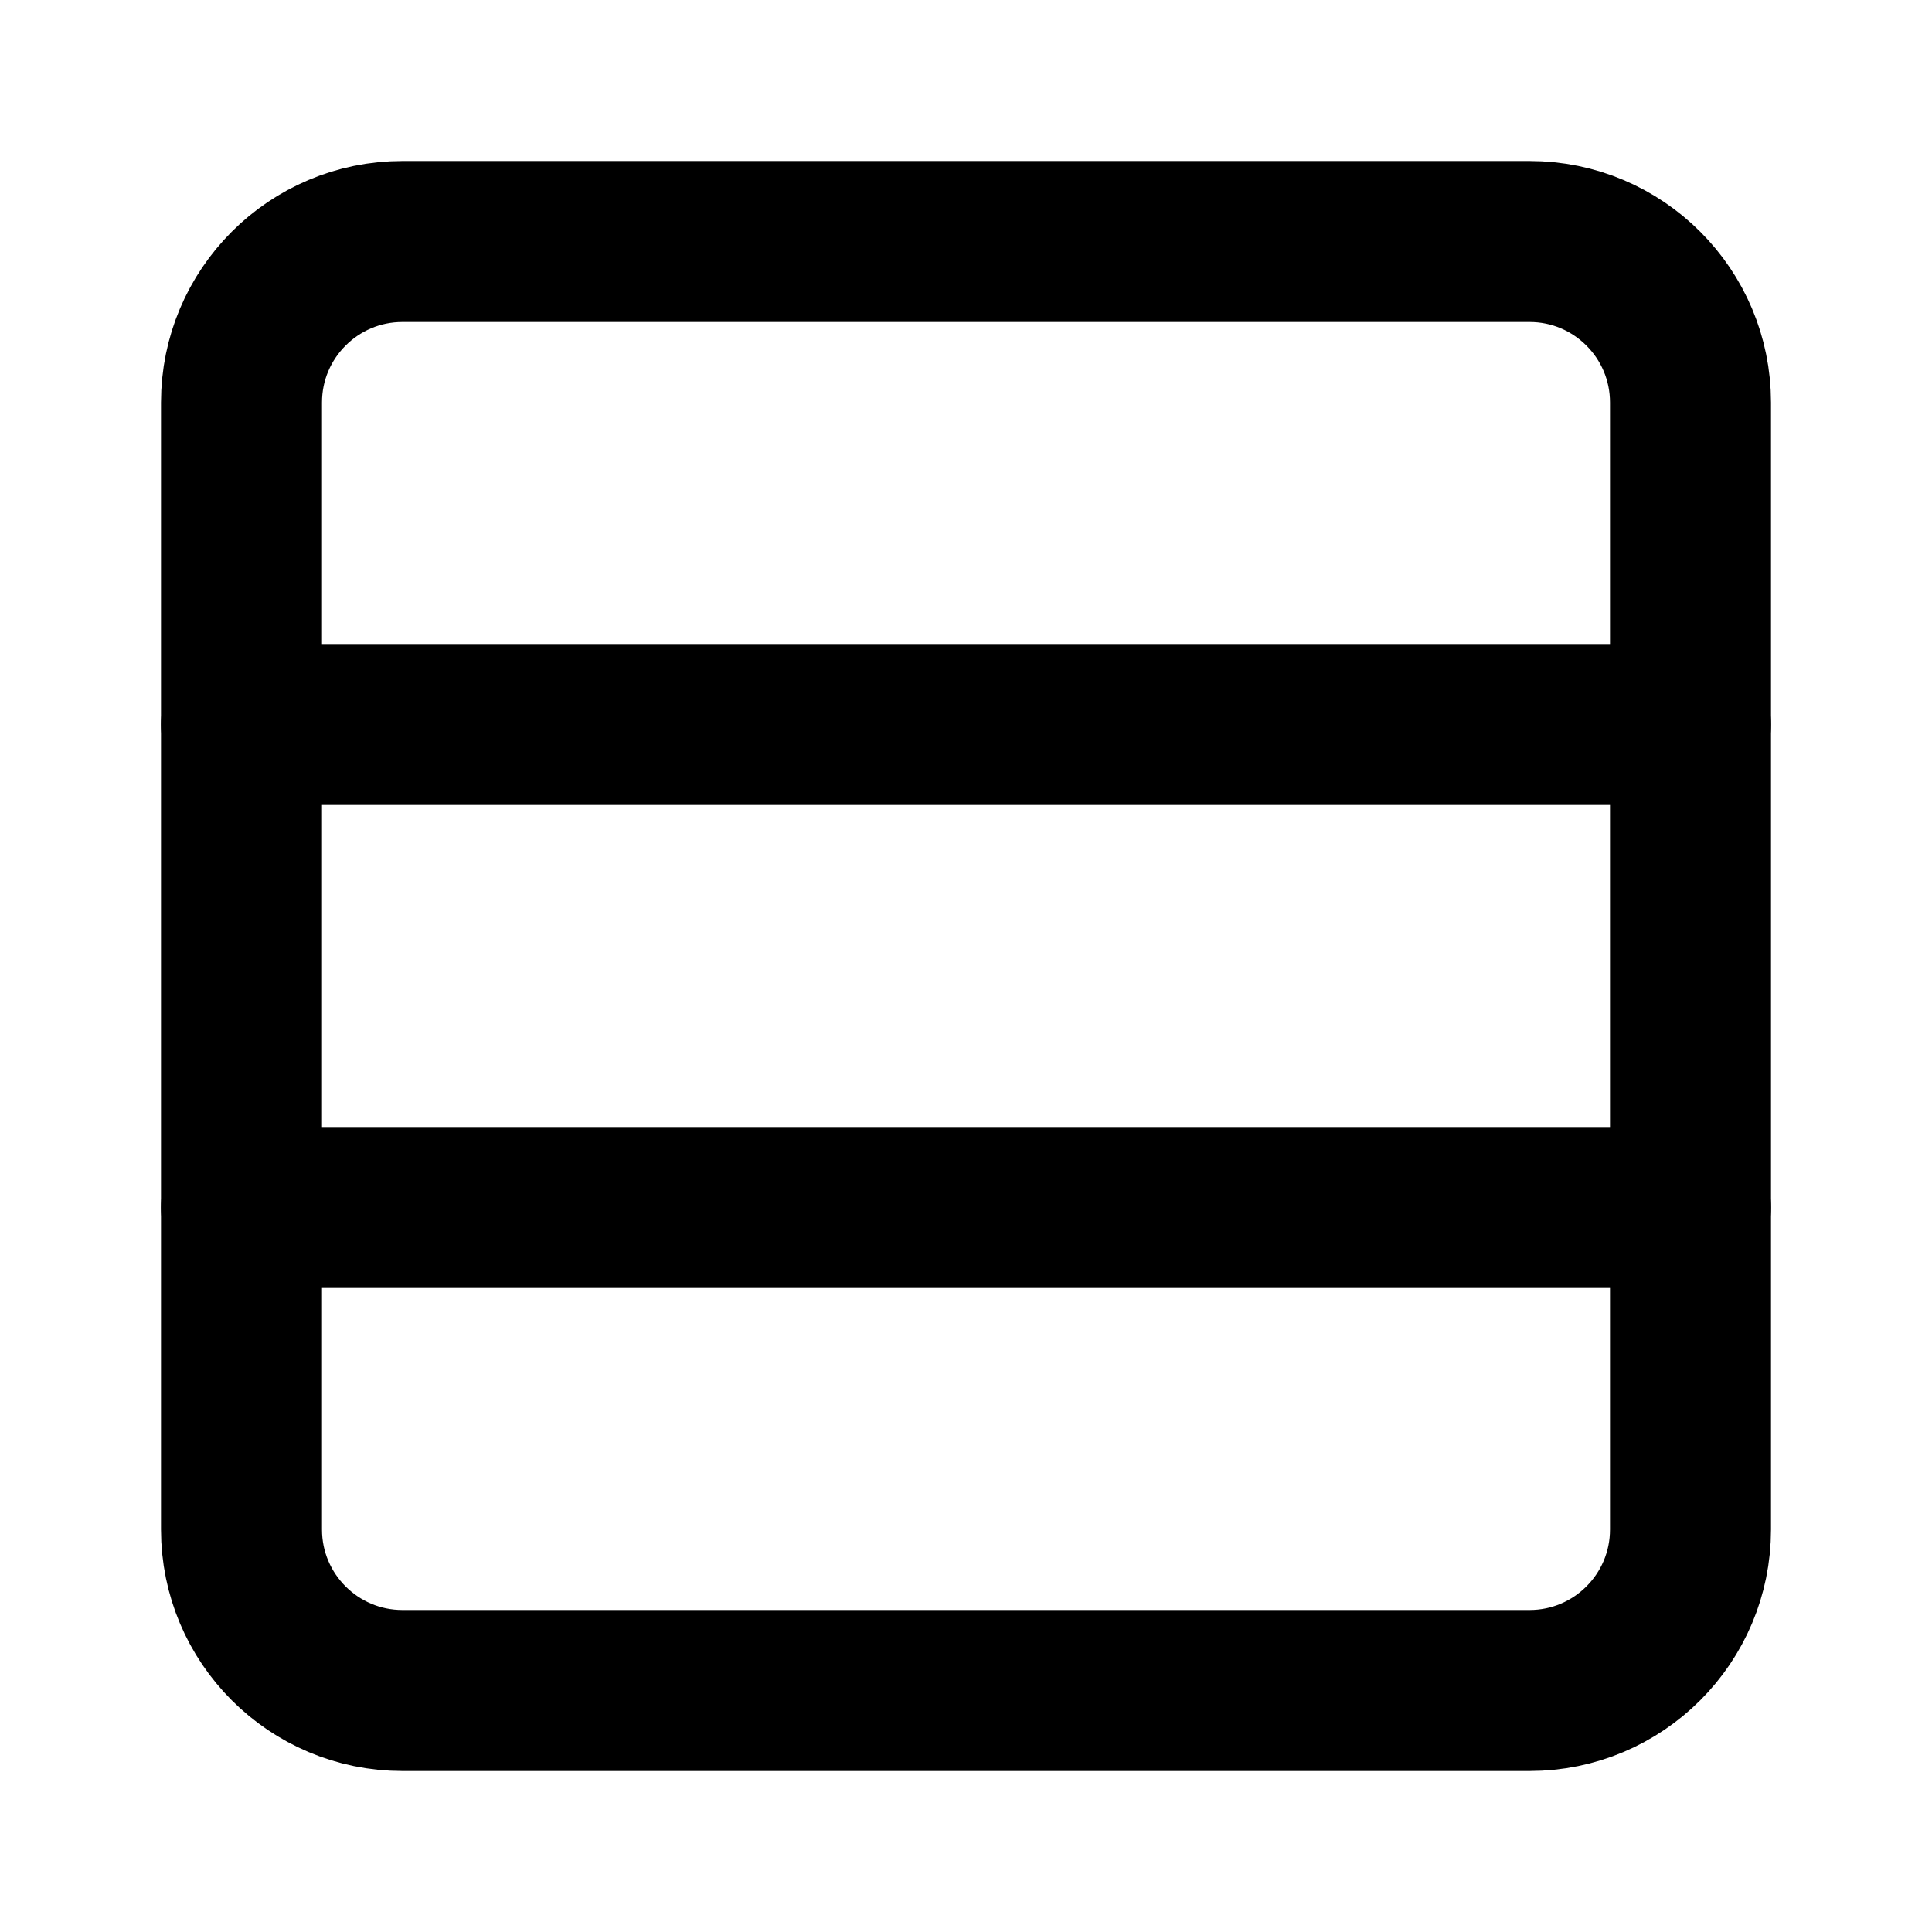
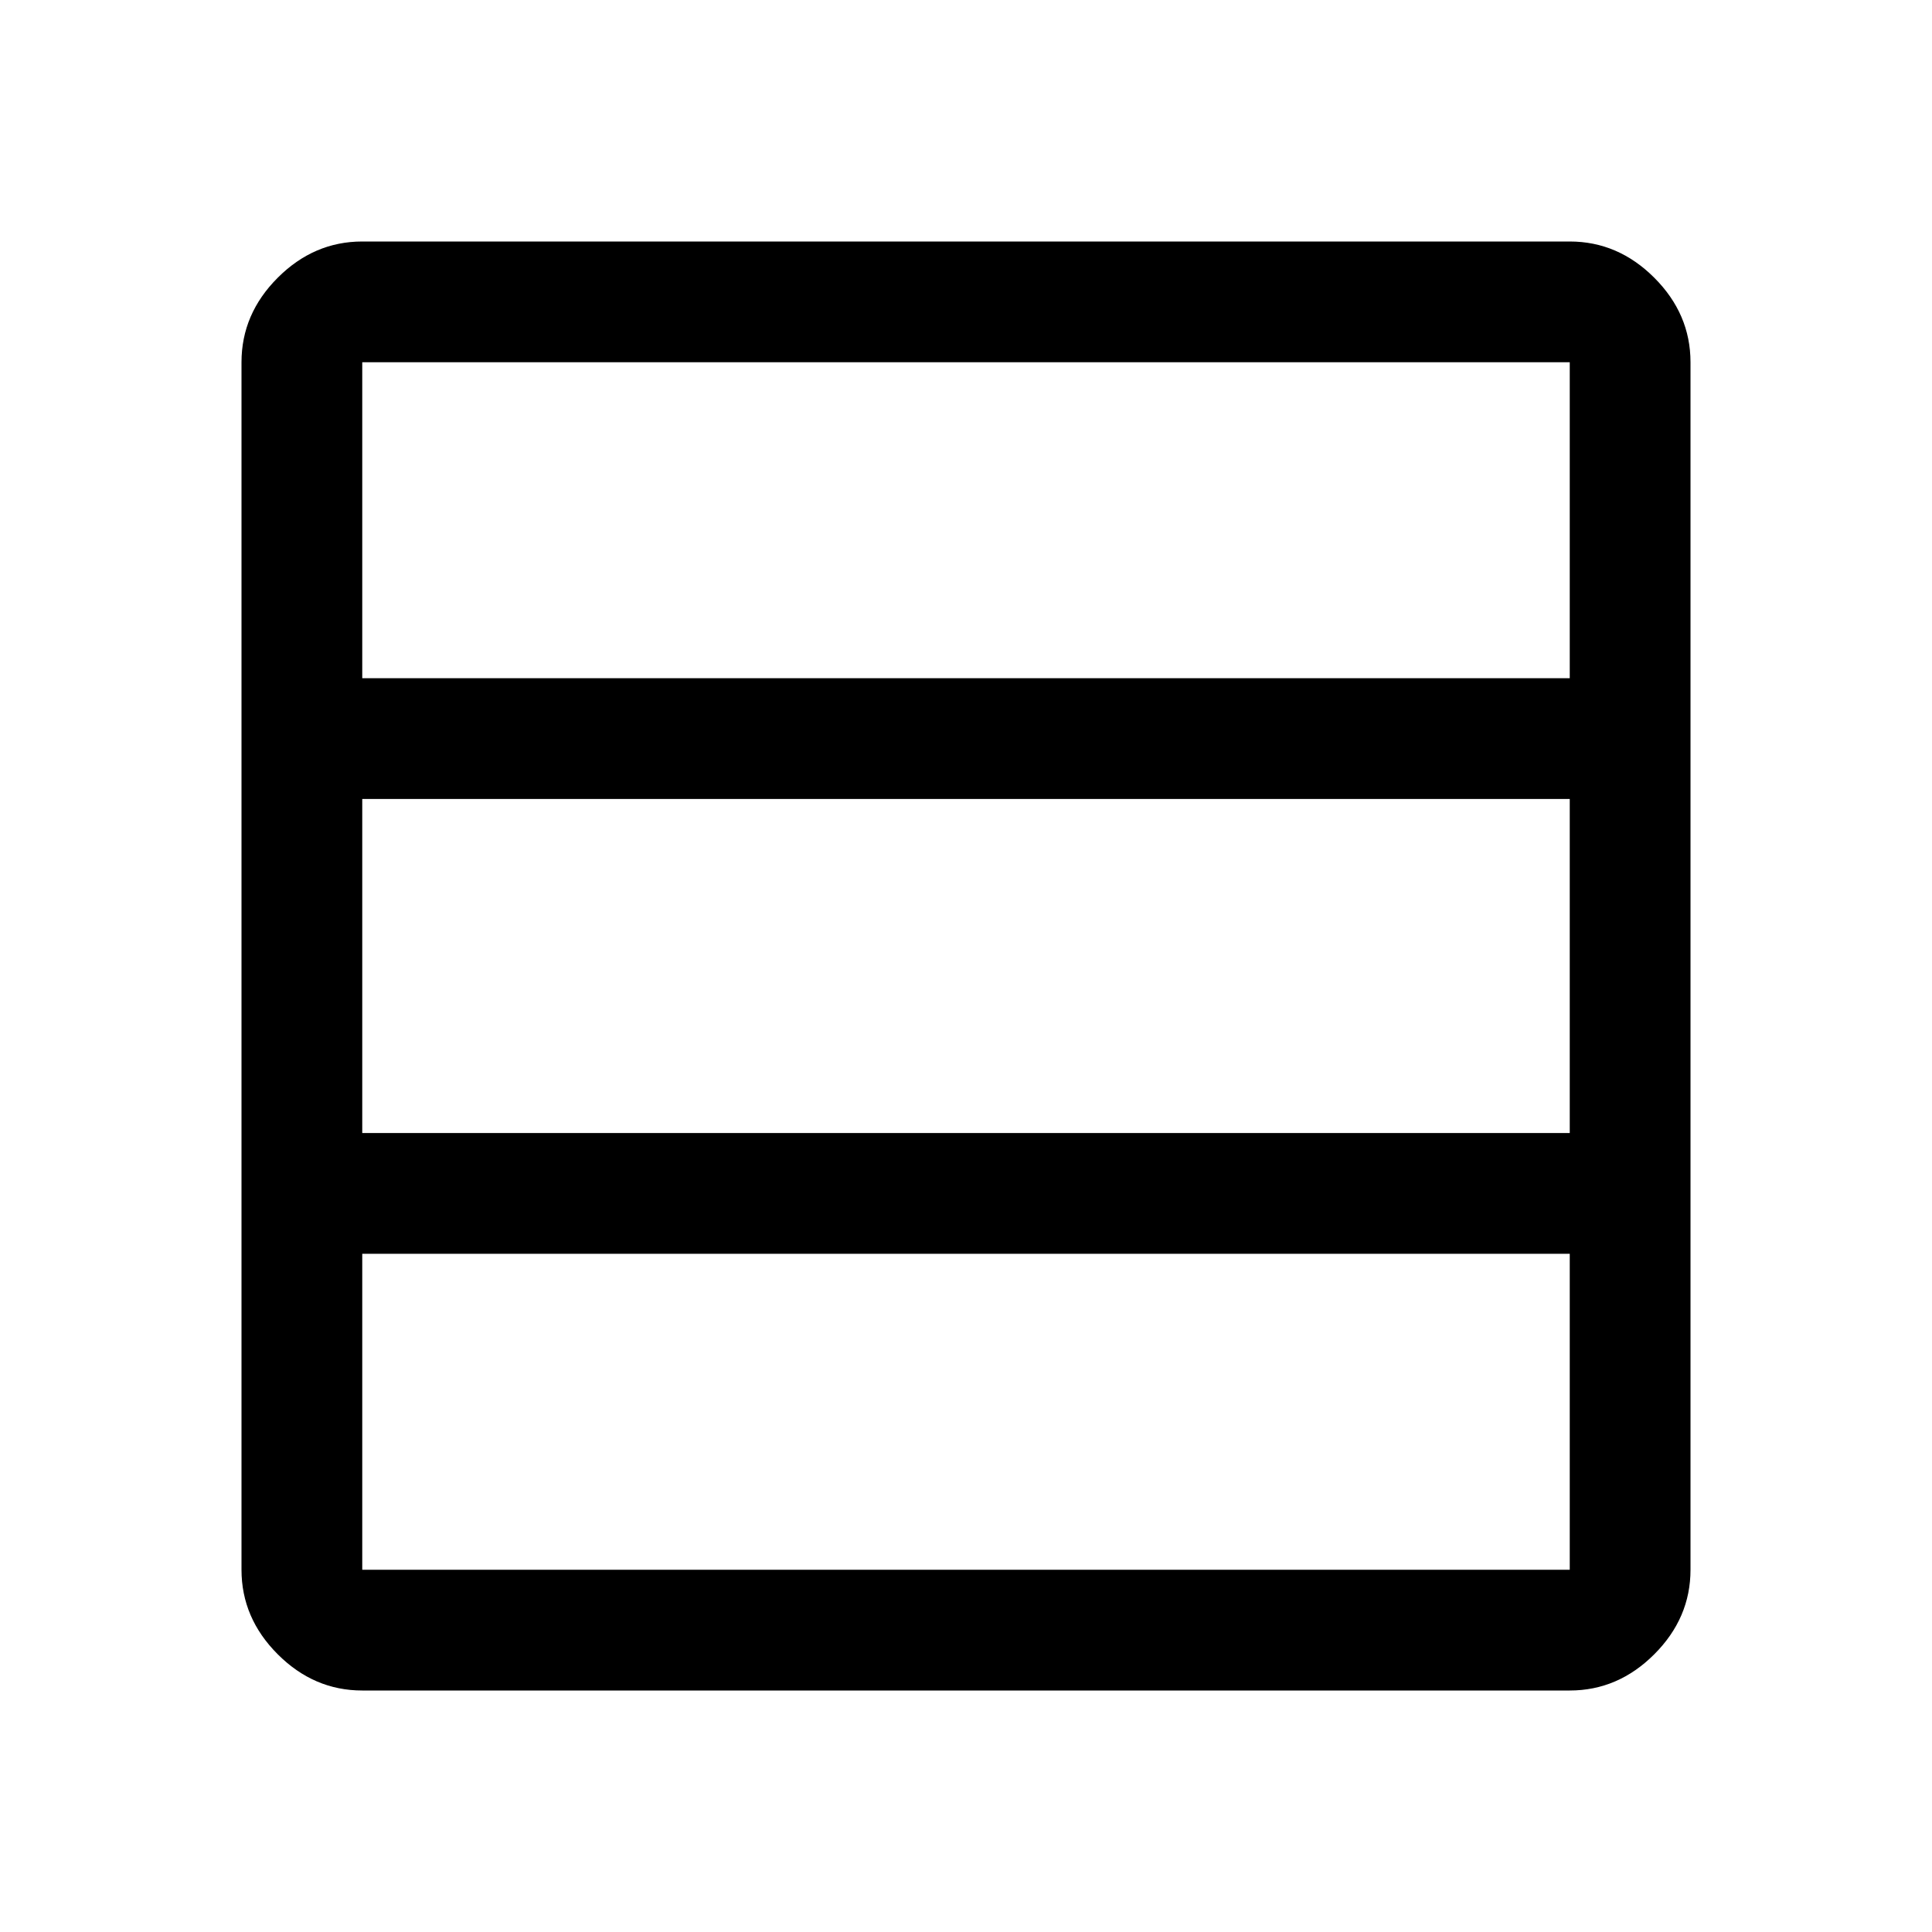
- <svg xmlns="http://www.w3.org/2000/svg" width="24" height="24" viewBox="0 0 24 24" fill="none" stroke="currentColor" stroke-width="2" stroke-linecap="round" stroke-linejoin="round" class="lucide lucide-rows3-icon lucide-rows-3">
-   <rect width="18" height="18" x="3" y="3" rx="2" />
-   <path d="M21 9H3" />
-   <path d="M21 15H3" />
+ <svg xmlns="http://www.w3.org/2000/svg" width="48" height="48" viewBox="0 -960 960 960">
+   <path d="M780-180v-157H180v157h600Zm0-217v-166H180v166h600Zm0-226v-157H180v157h600ZM180-120q-24 0-42-18t-18-42v-600q0-24 18-42t42-18h600q24 0 42 18t18 42v600q0 24-18 42t-42 18H180Z" />
</svg>
